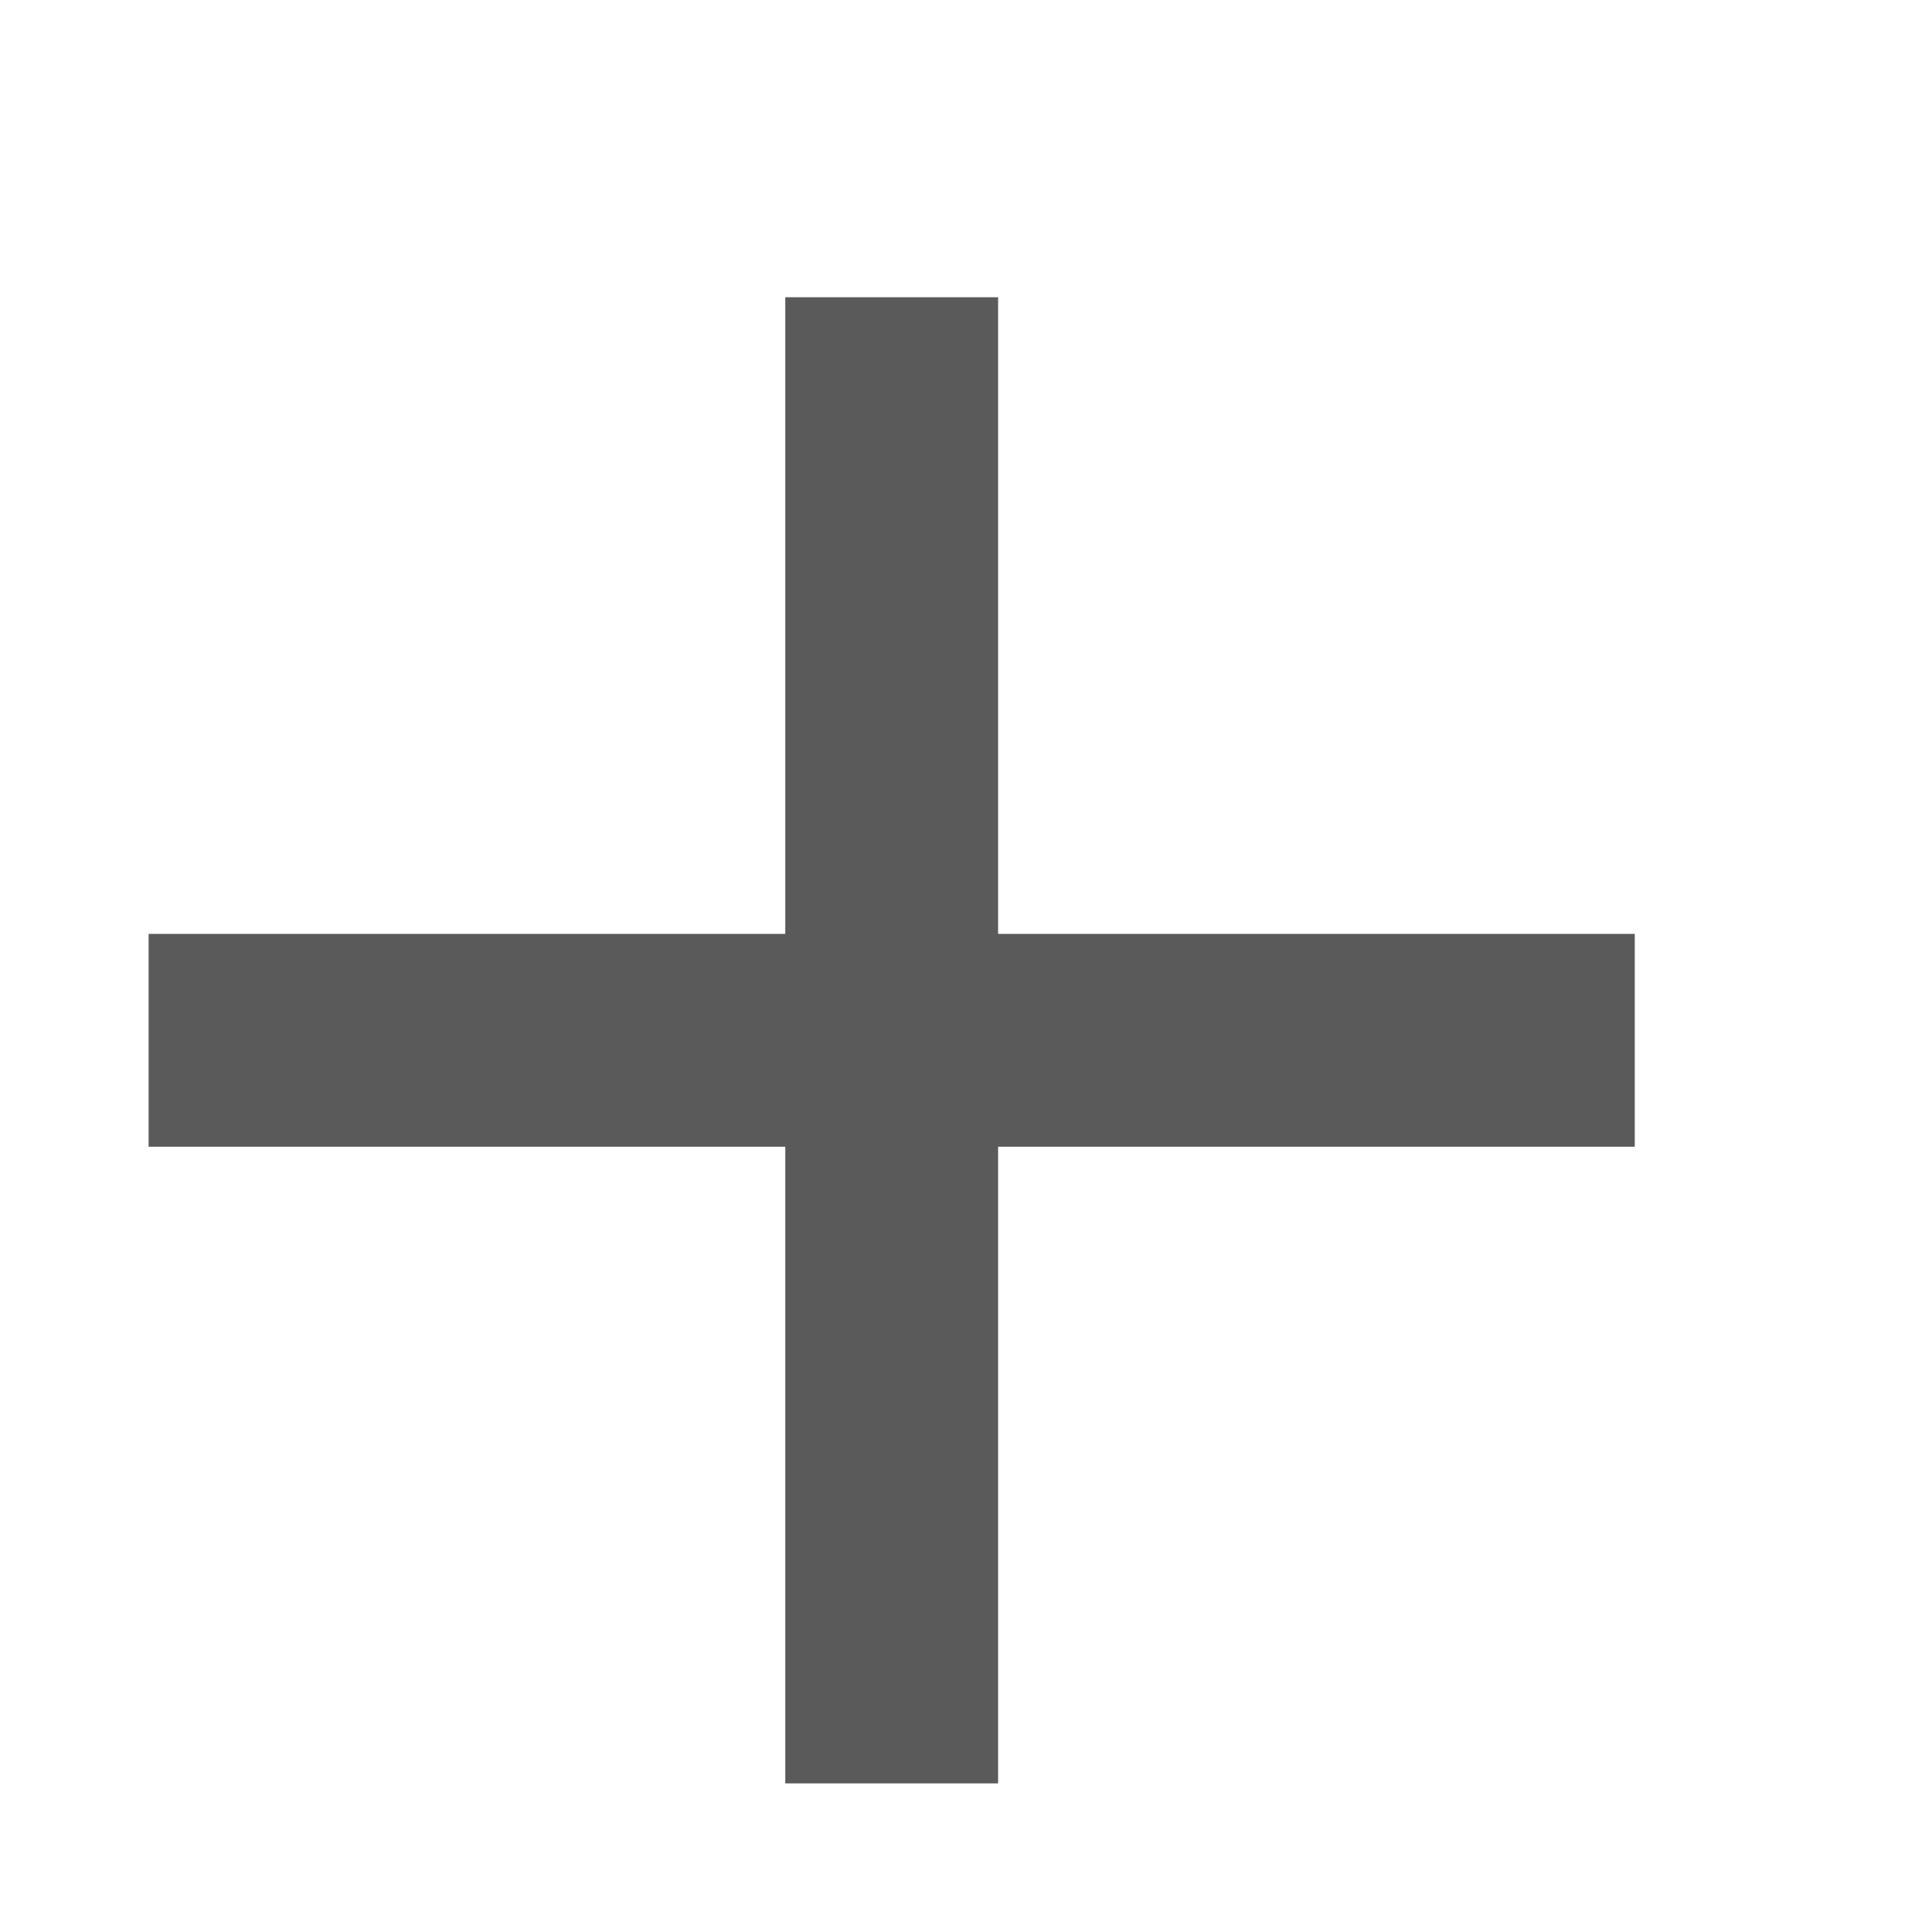
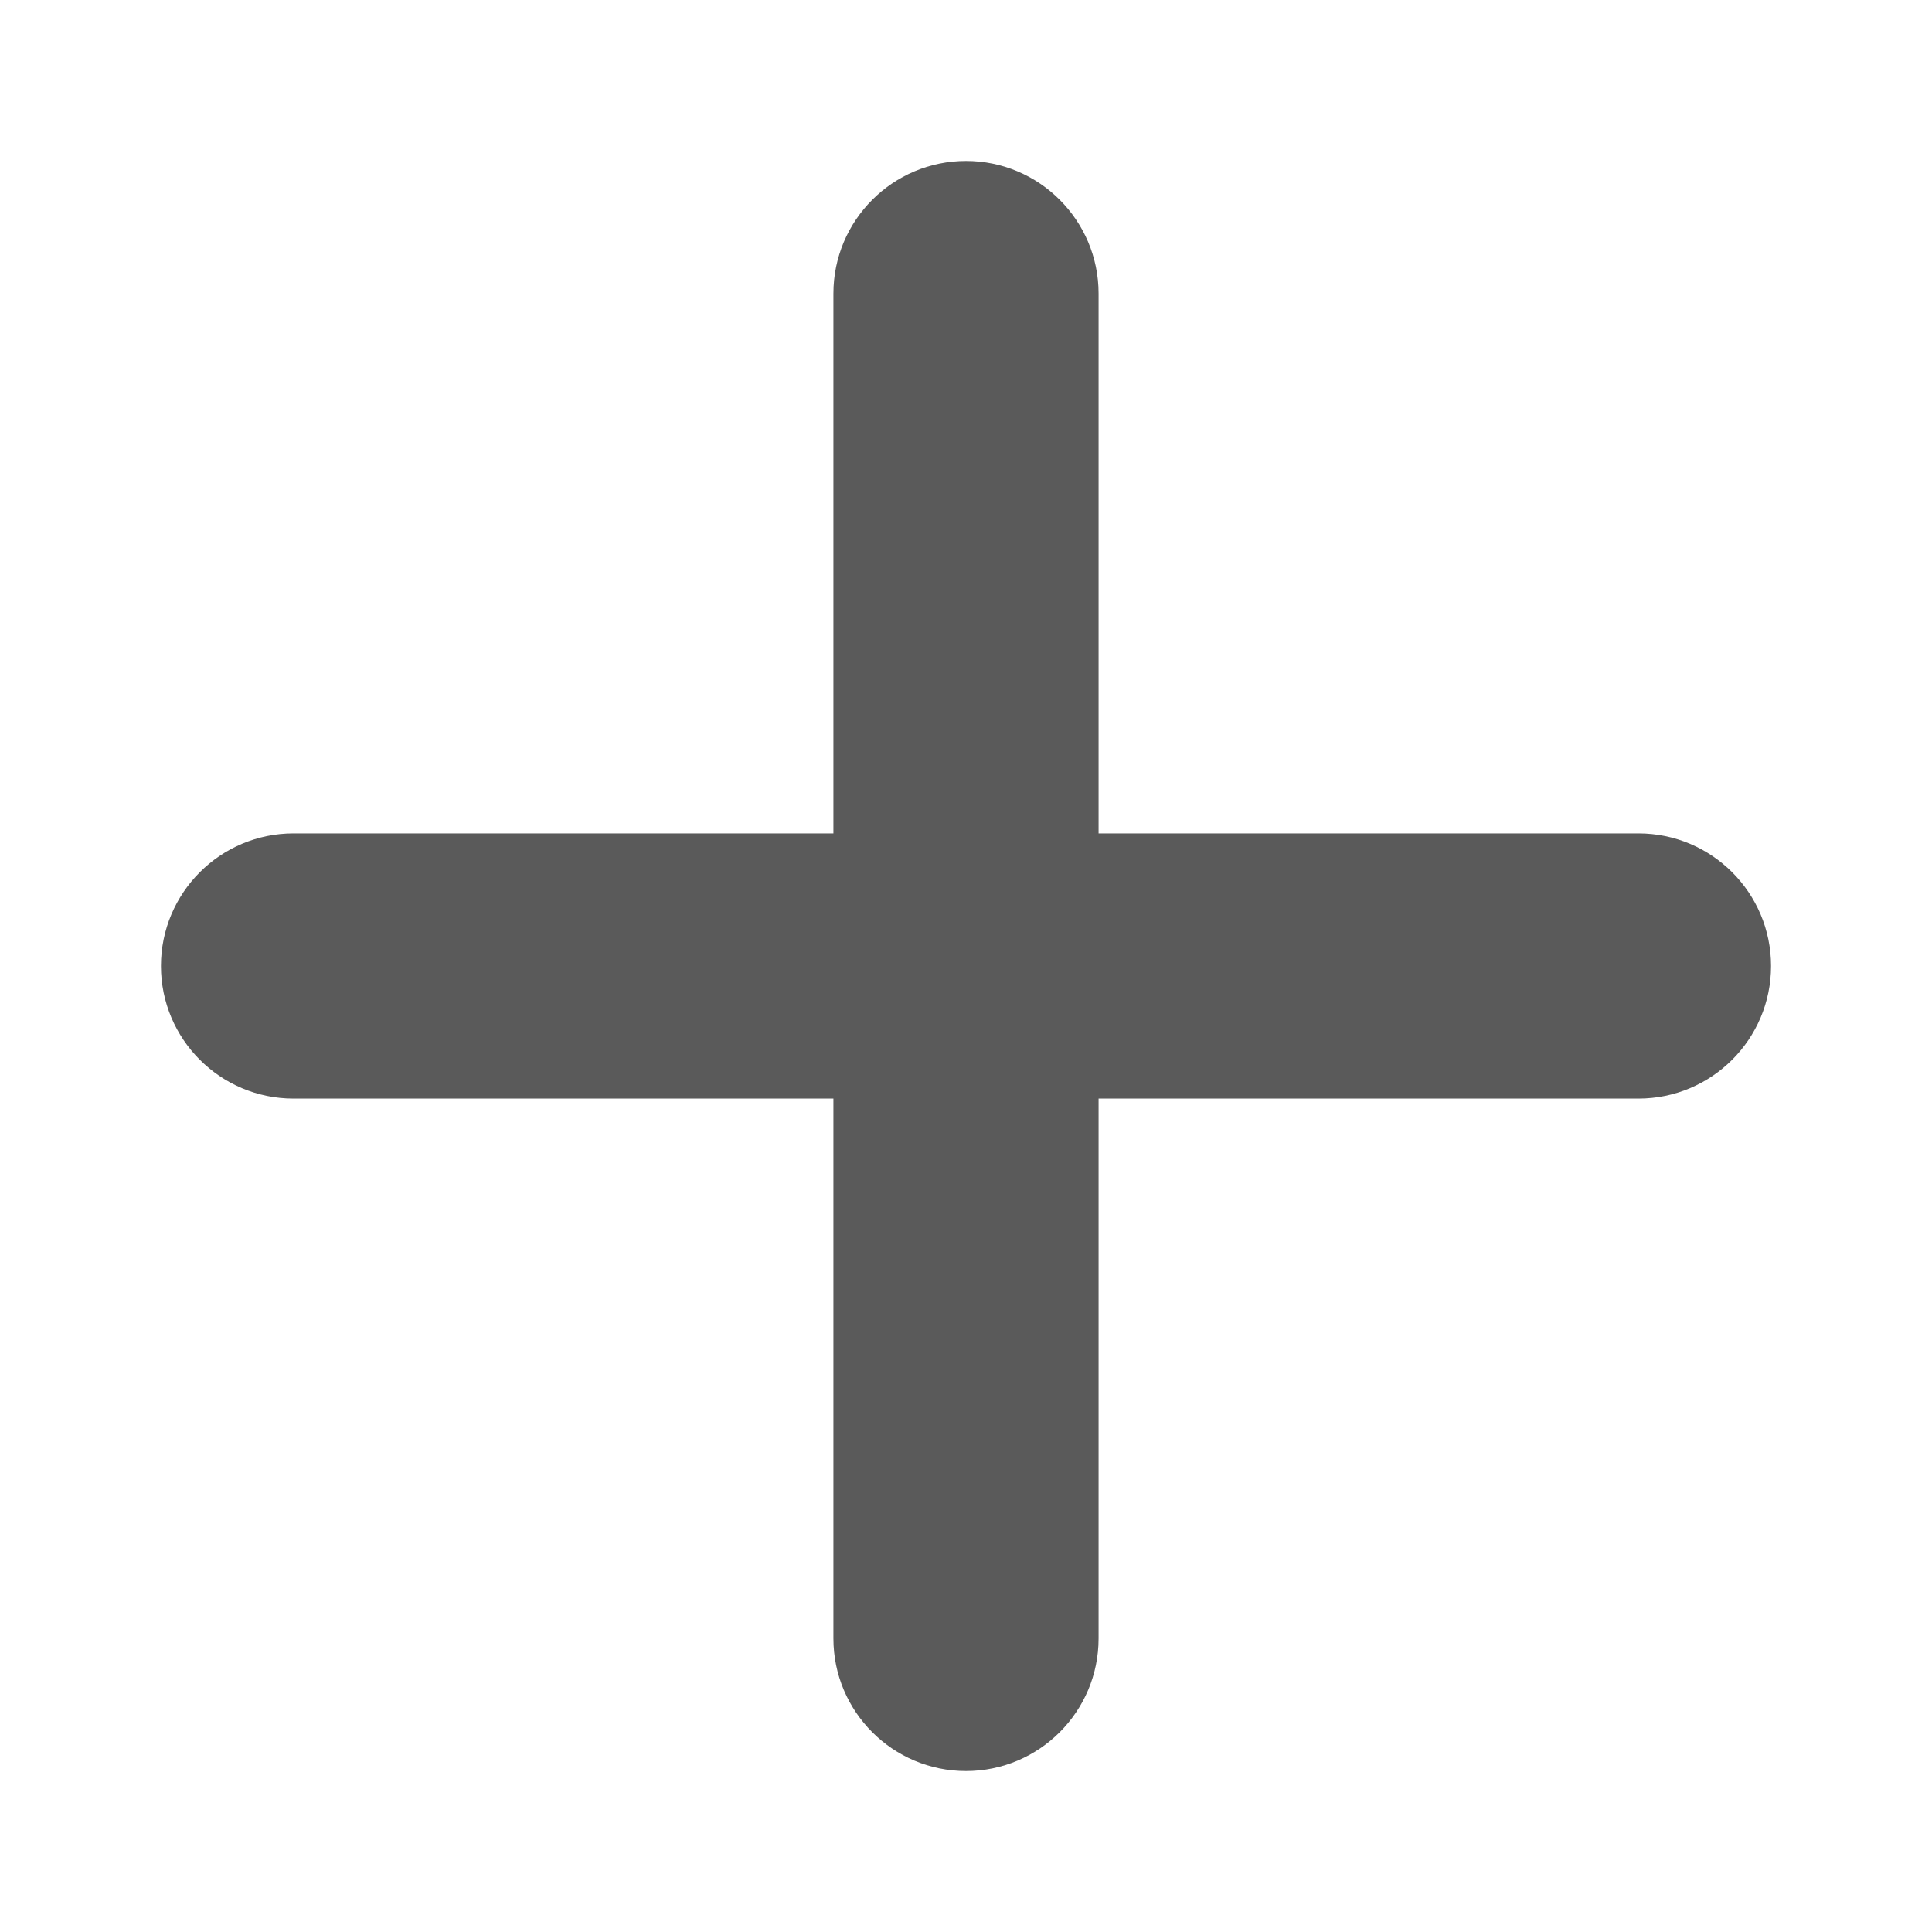
- <svg xmlns="http://www.w3.org/2000/svg" width="13" height="13" viewBox="0 0 13 13" fill="none">
-   <path d="M11 7.716H6.716V12H5.284V7.716H1V6.284H5.284V2H6.716V6.284H11V7.716Z" fill="#5A5A5A" />
+ <svg xmlns="http://www.w3.org/2000/svg" width="16" height="16" viewBox="0 0 16 16" fill="none">
+   <path d="M13.569 6.902H9.098V2.431C9.098 1.825 8.606 1.333 8 1.333C7.394 1.333 6.902 1.825 6.902 2.431V6.902H2.431C1.825 6.902 1.333 7.394 1.333 8C1.333 8.606 1.825 9.098 2.431 9.098H6.902V13.569C6.902 14.175 7.394 14.667 8 14.667C8.606 14.667 9.098 14.175 9.098 13.569V9.098H13.569C14.175 9.098 14.667 8.606 14.667 8C14.667 7.394 14.175 6.902 13.569 6.902Z" fill="#5A5A5A" />
</svg>
